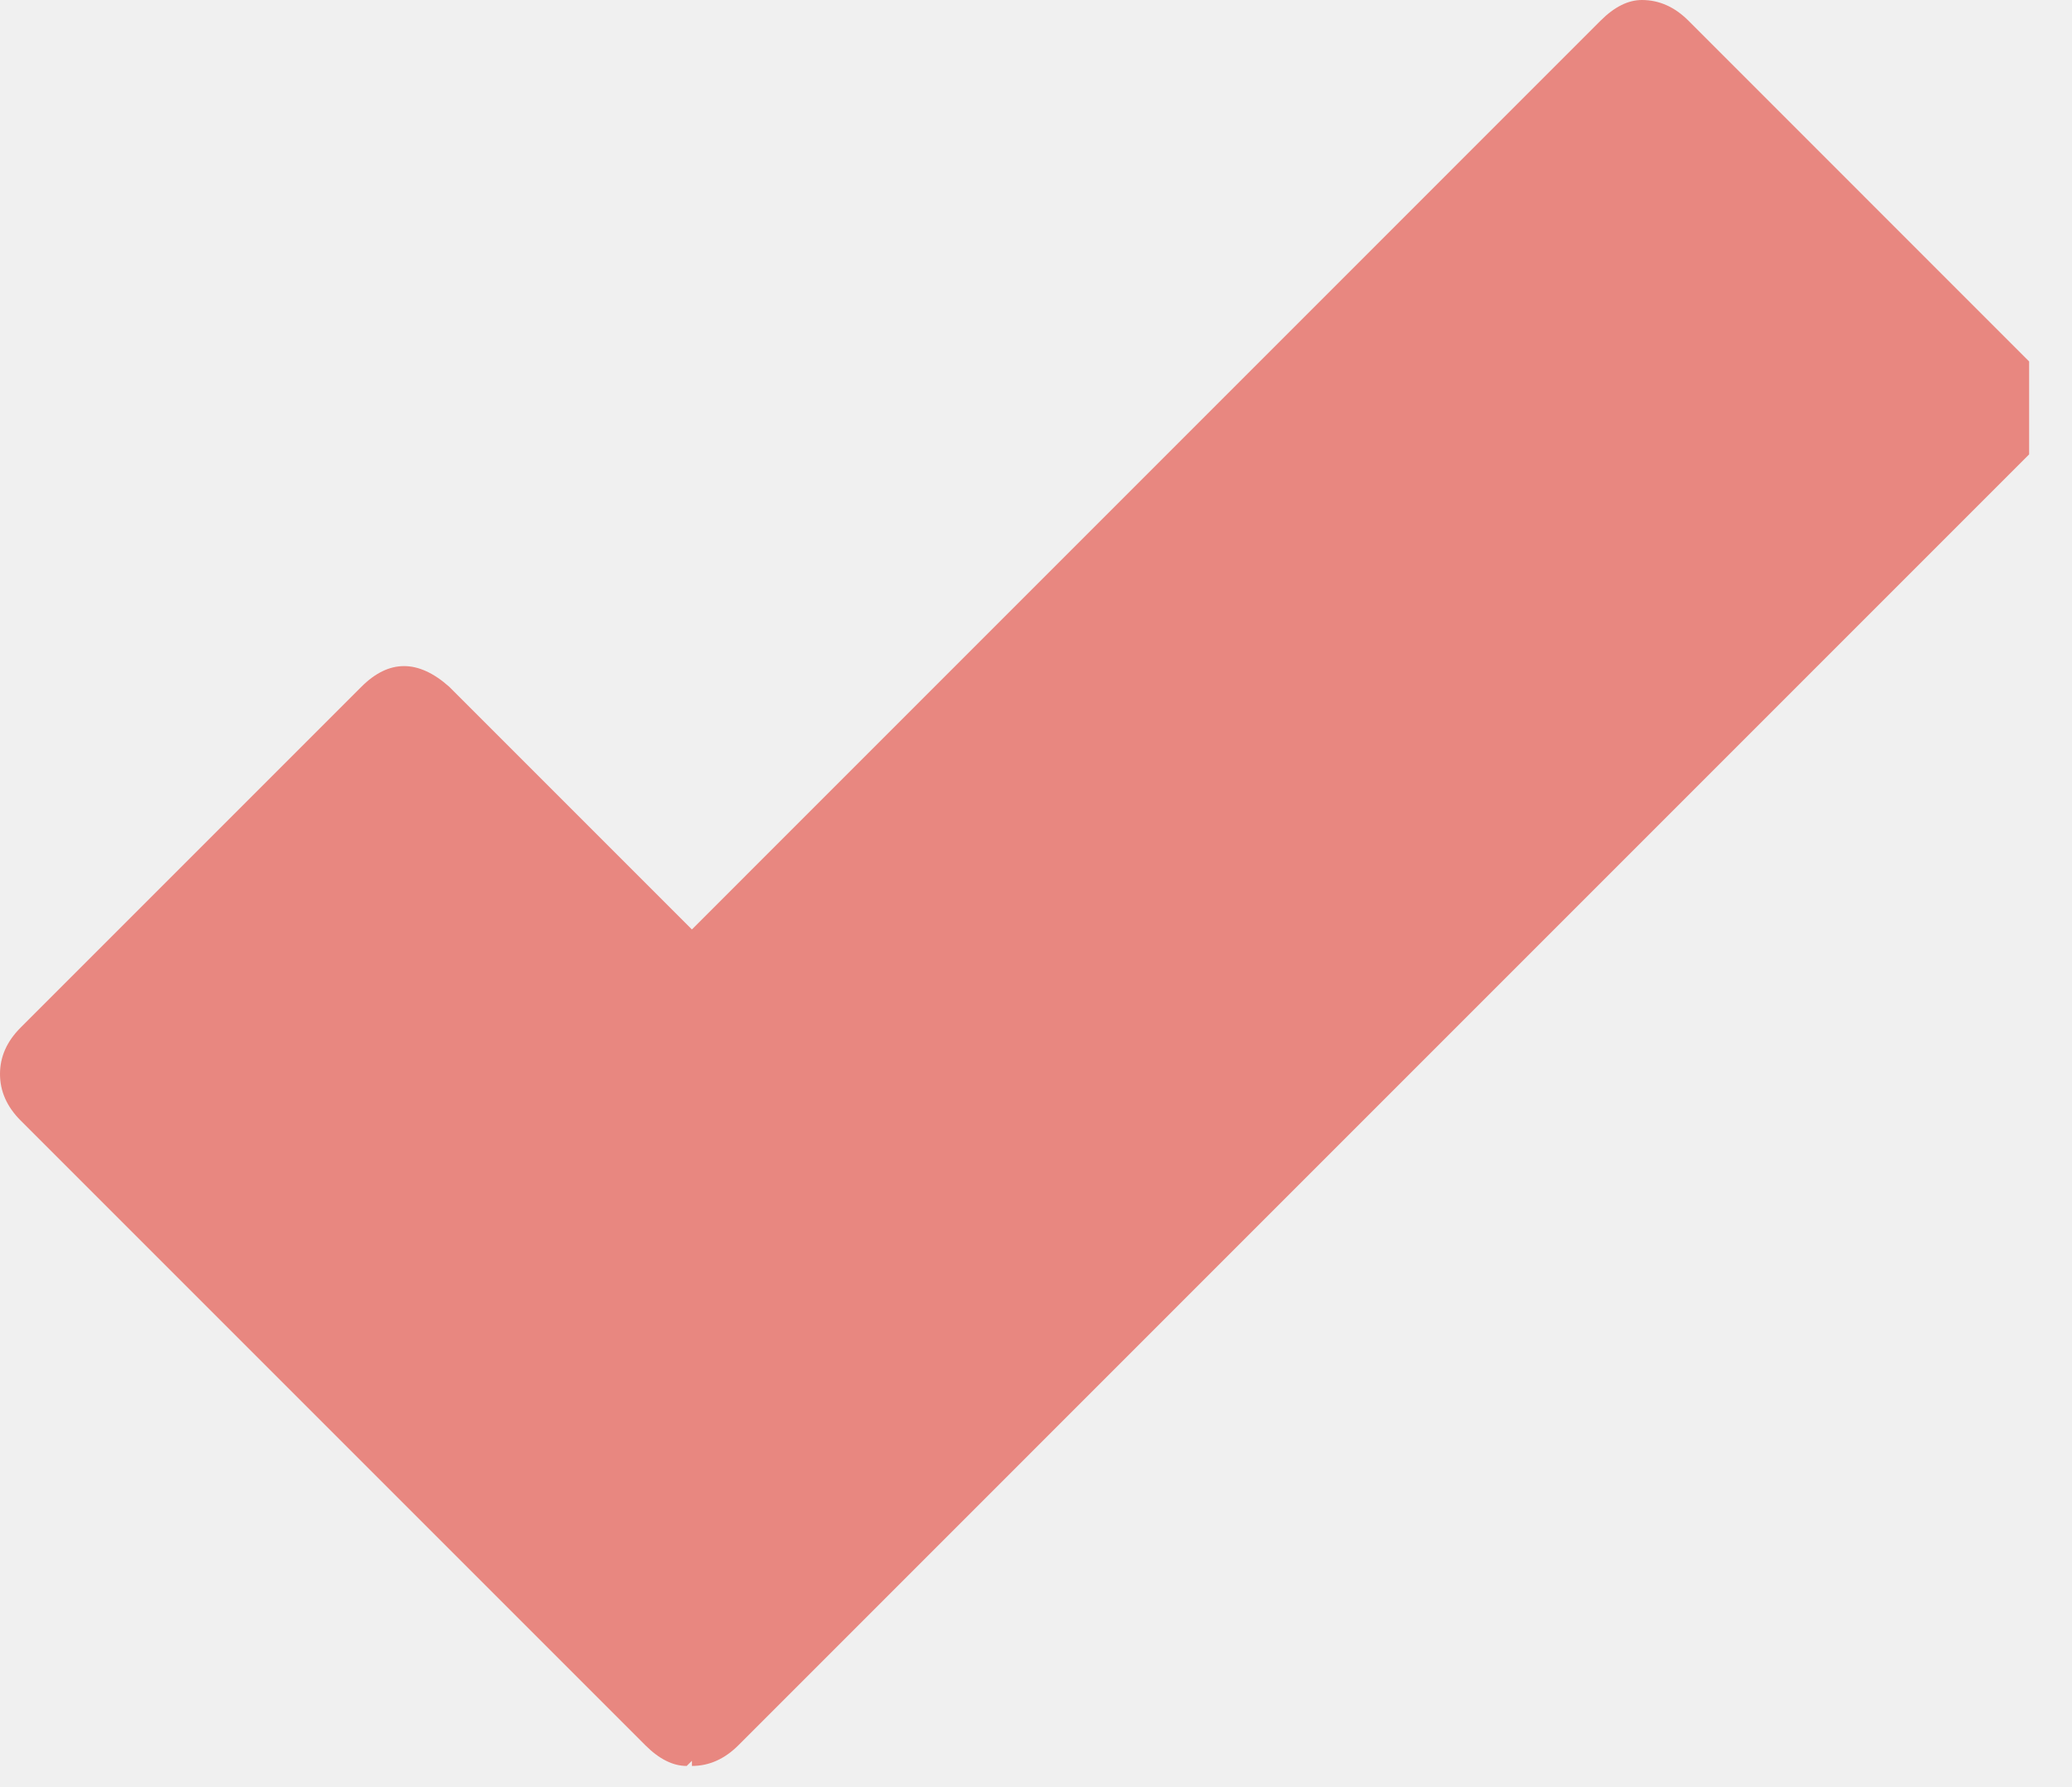
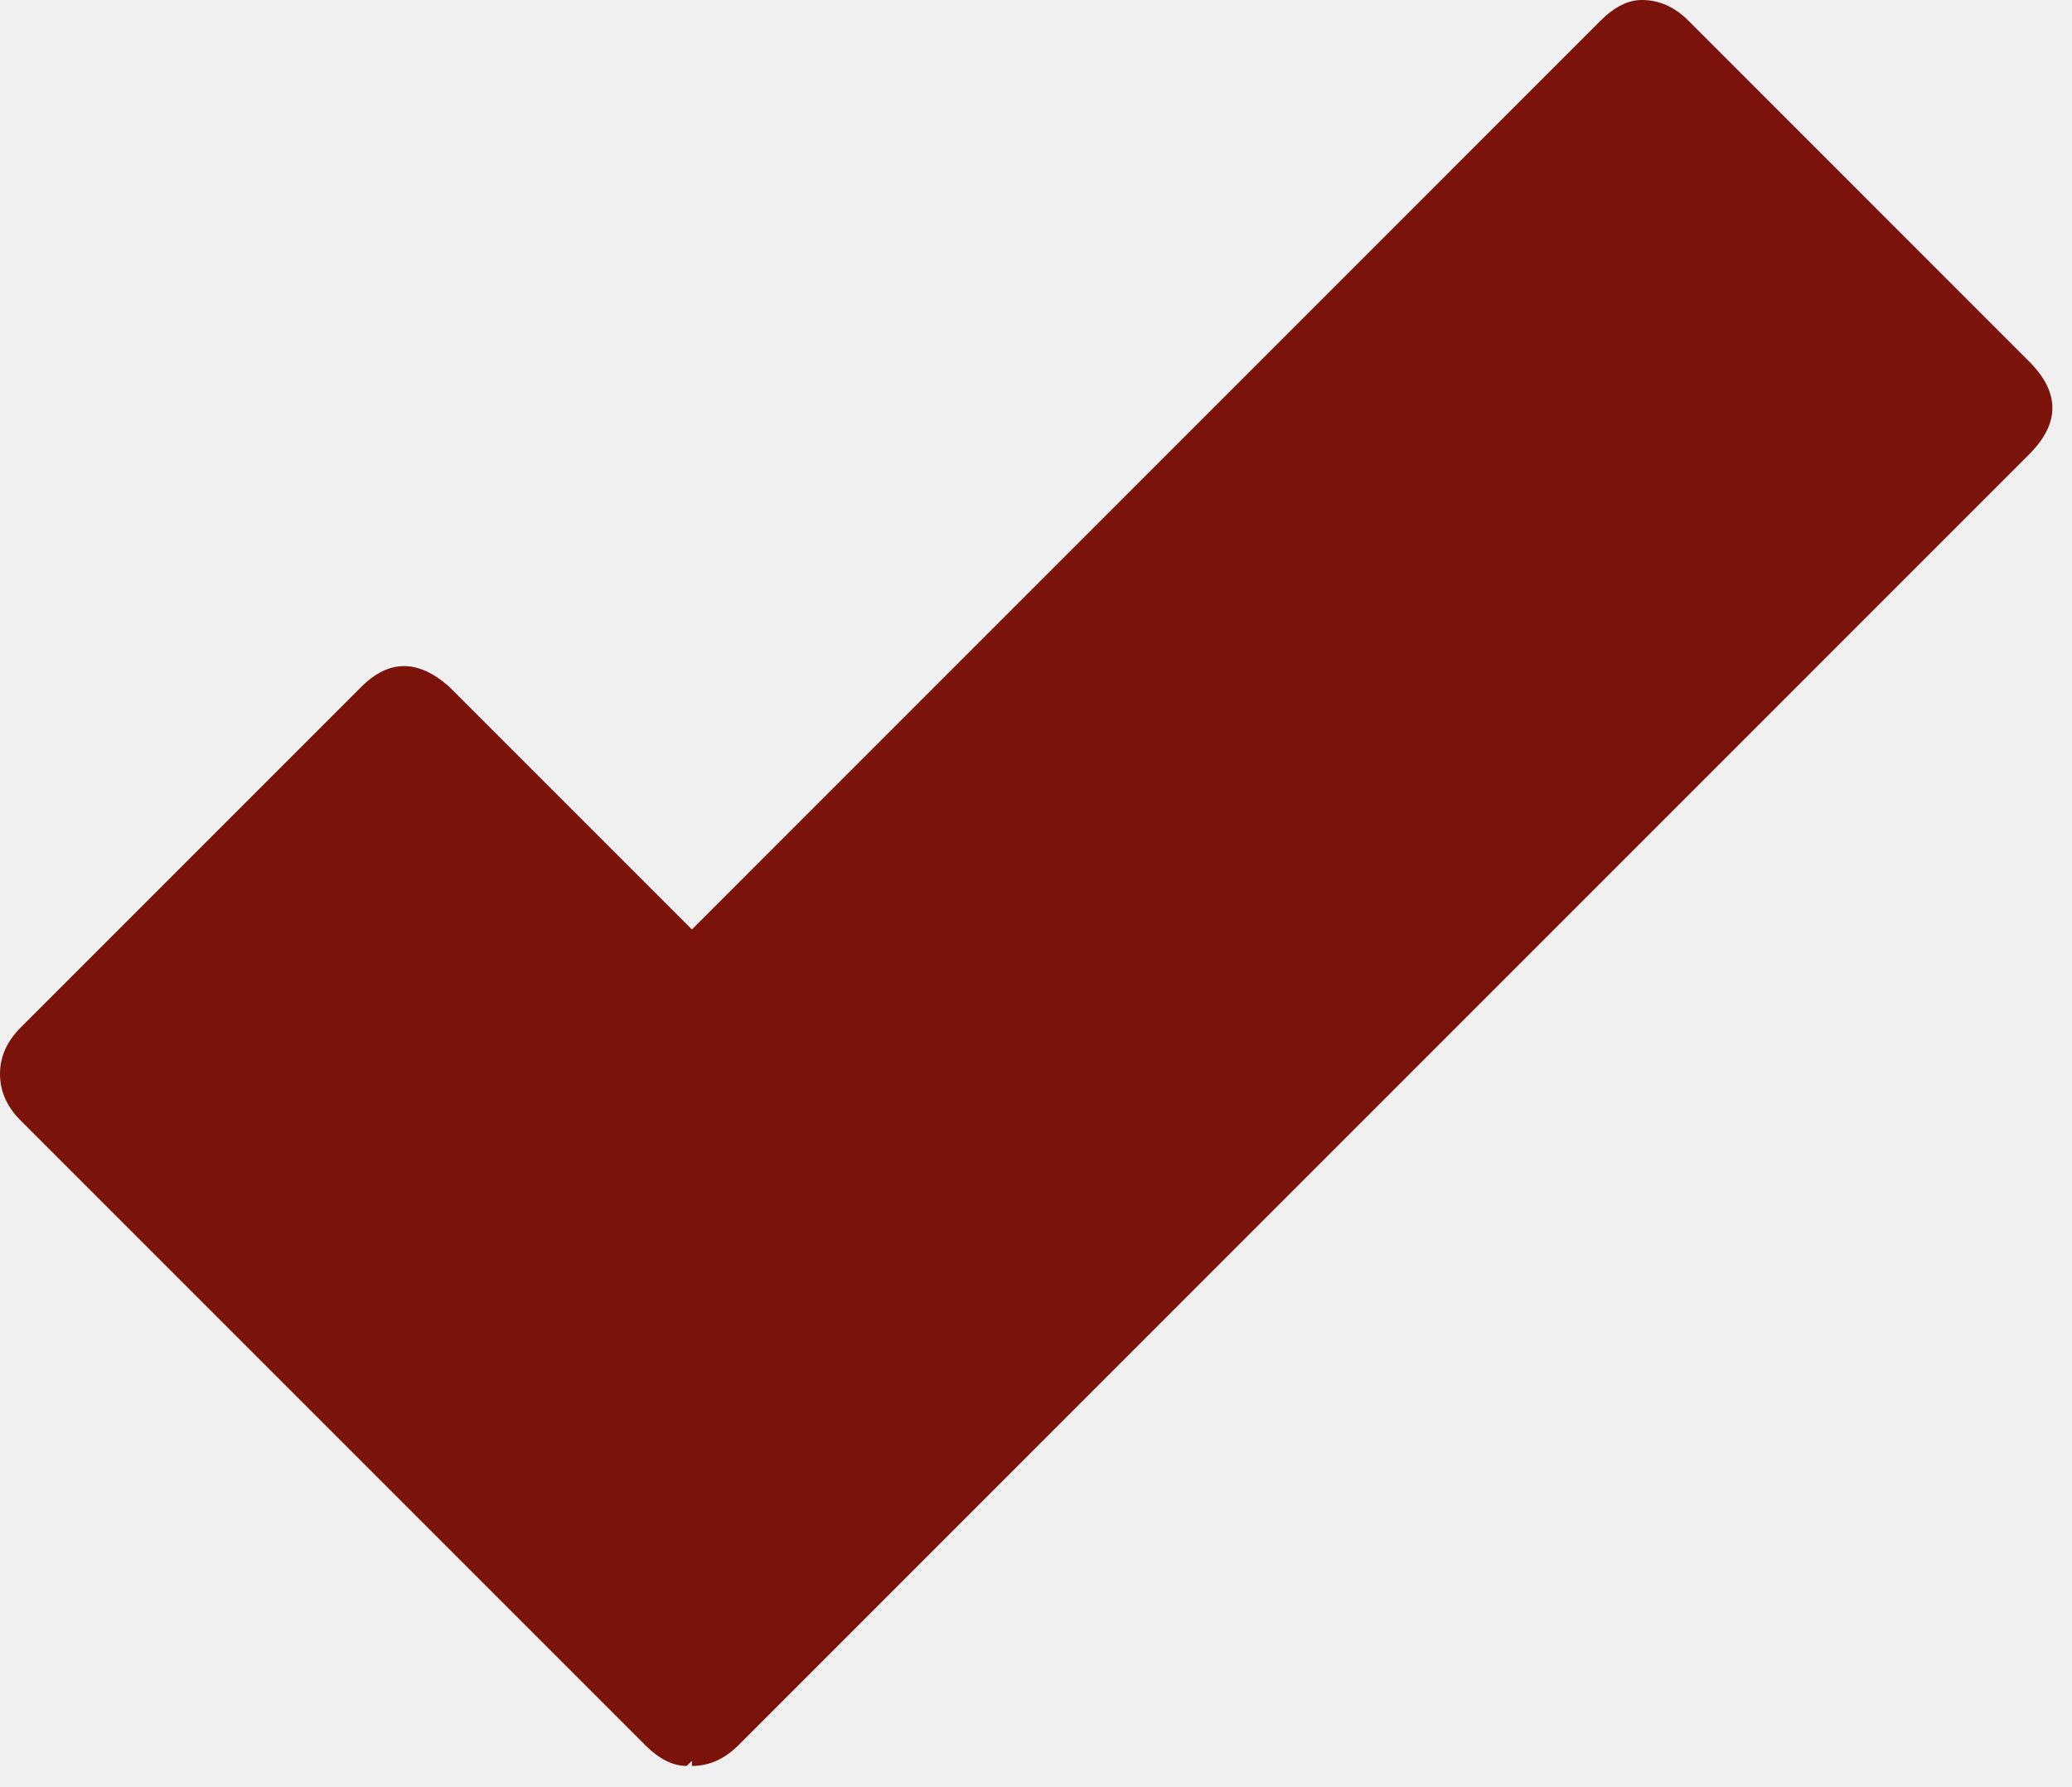
<svg xmlns="http://www.w3.org/2000/svg" width="29" height="25" viewBox="0 0 29 25" fill="none">
-   <g clip-path="url(#clip0)">
-     <path d="M28.4 5.059C28.834 5.492 28.834 5.926 28.4 6.359L10.334 24.426C10.141 24.619 9.924 24.715 9.684 24.715V24.643L9.611 24.715C9.419 24.715 9.226 24.619 9.033 24.426L0.289 15.682C0.096 15.489 0 15.272 0 15.031C0 14.79 0.096 14.574 0.289 14.381L5.059 9.611C5.444 9.226 5.854 9.226 6.287 9.611L9.684 13.008L22.402 0.289C22.595 0.096 22.788 0 22.98 0C23.221 0 23.438 0.096 23.631 0.289L28.4 5.059Z" fill="#E88780" />
-   </g>
-   <defs>
-     <clipPath id="clip0">
-       <rect width="28.4" height="24.715" fill="white" />
-     </clipPath>
-   </defs>
+   <path d="M28.4 5.059C28.834 5.492 28.834 5.926 28.4 6.359L10.334 24.426C10.141 24.619 9.924 24.715 9.684 24.715V24.643L9.611 24.715C9.419 24.715 9.226 24.619 9.033 24.426L0.289 15.682C0.096 15.489 0 15.272 0 15.031C0 14.79 0.096 14.574 0.289 14.381L5.059 9.611C5.444 9.226 5.854 9.226 6.287 9.611L9.684 13.008L22.402 0.289C22.595 0.096 22.788 0 22.98 0C23.221 0 23.438 0.096 23.631 0.289L28.4 5.059Z" fill="#7B130A" />
</svg>
